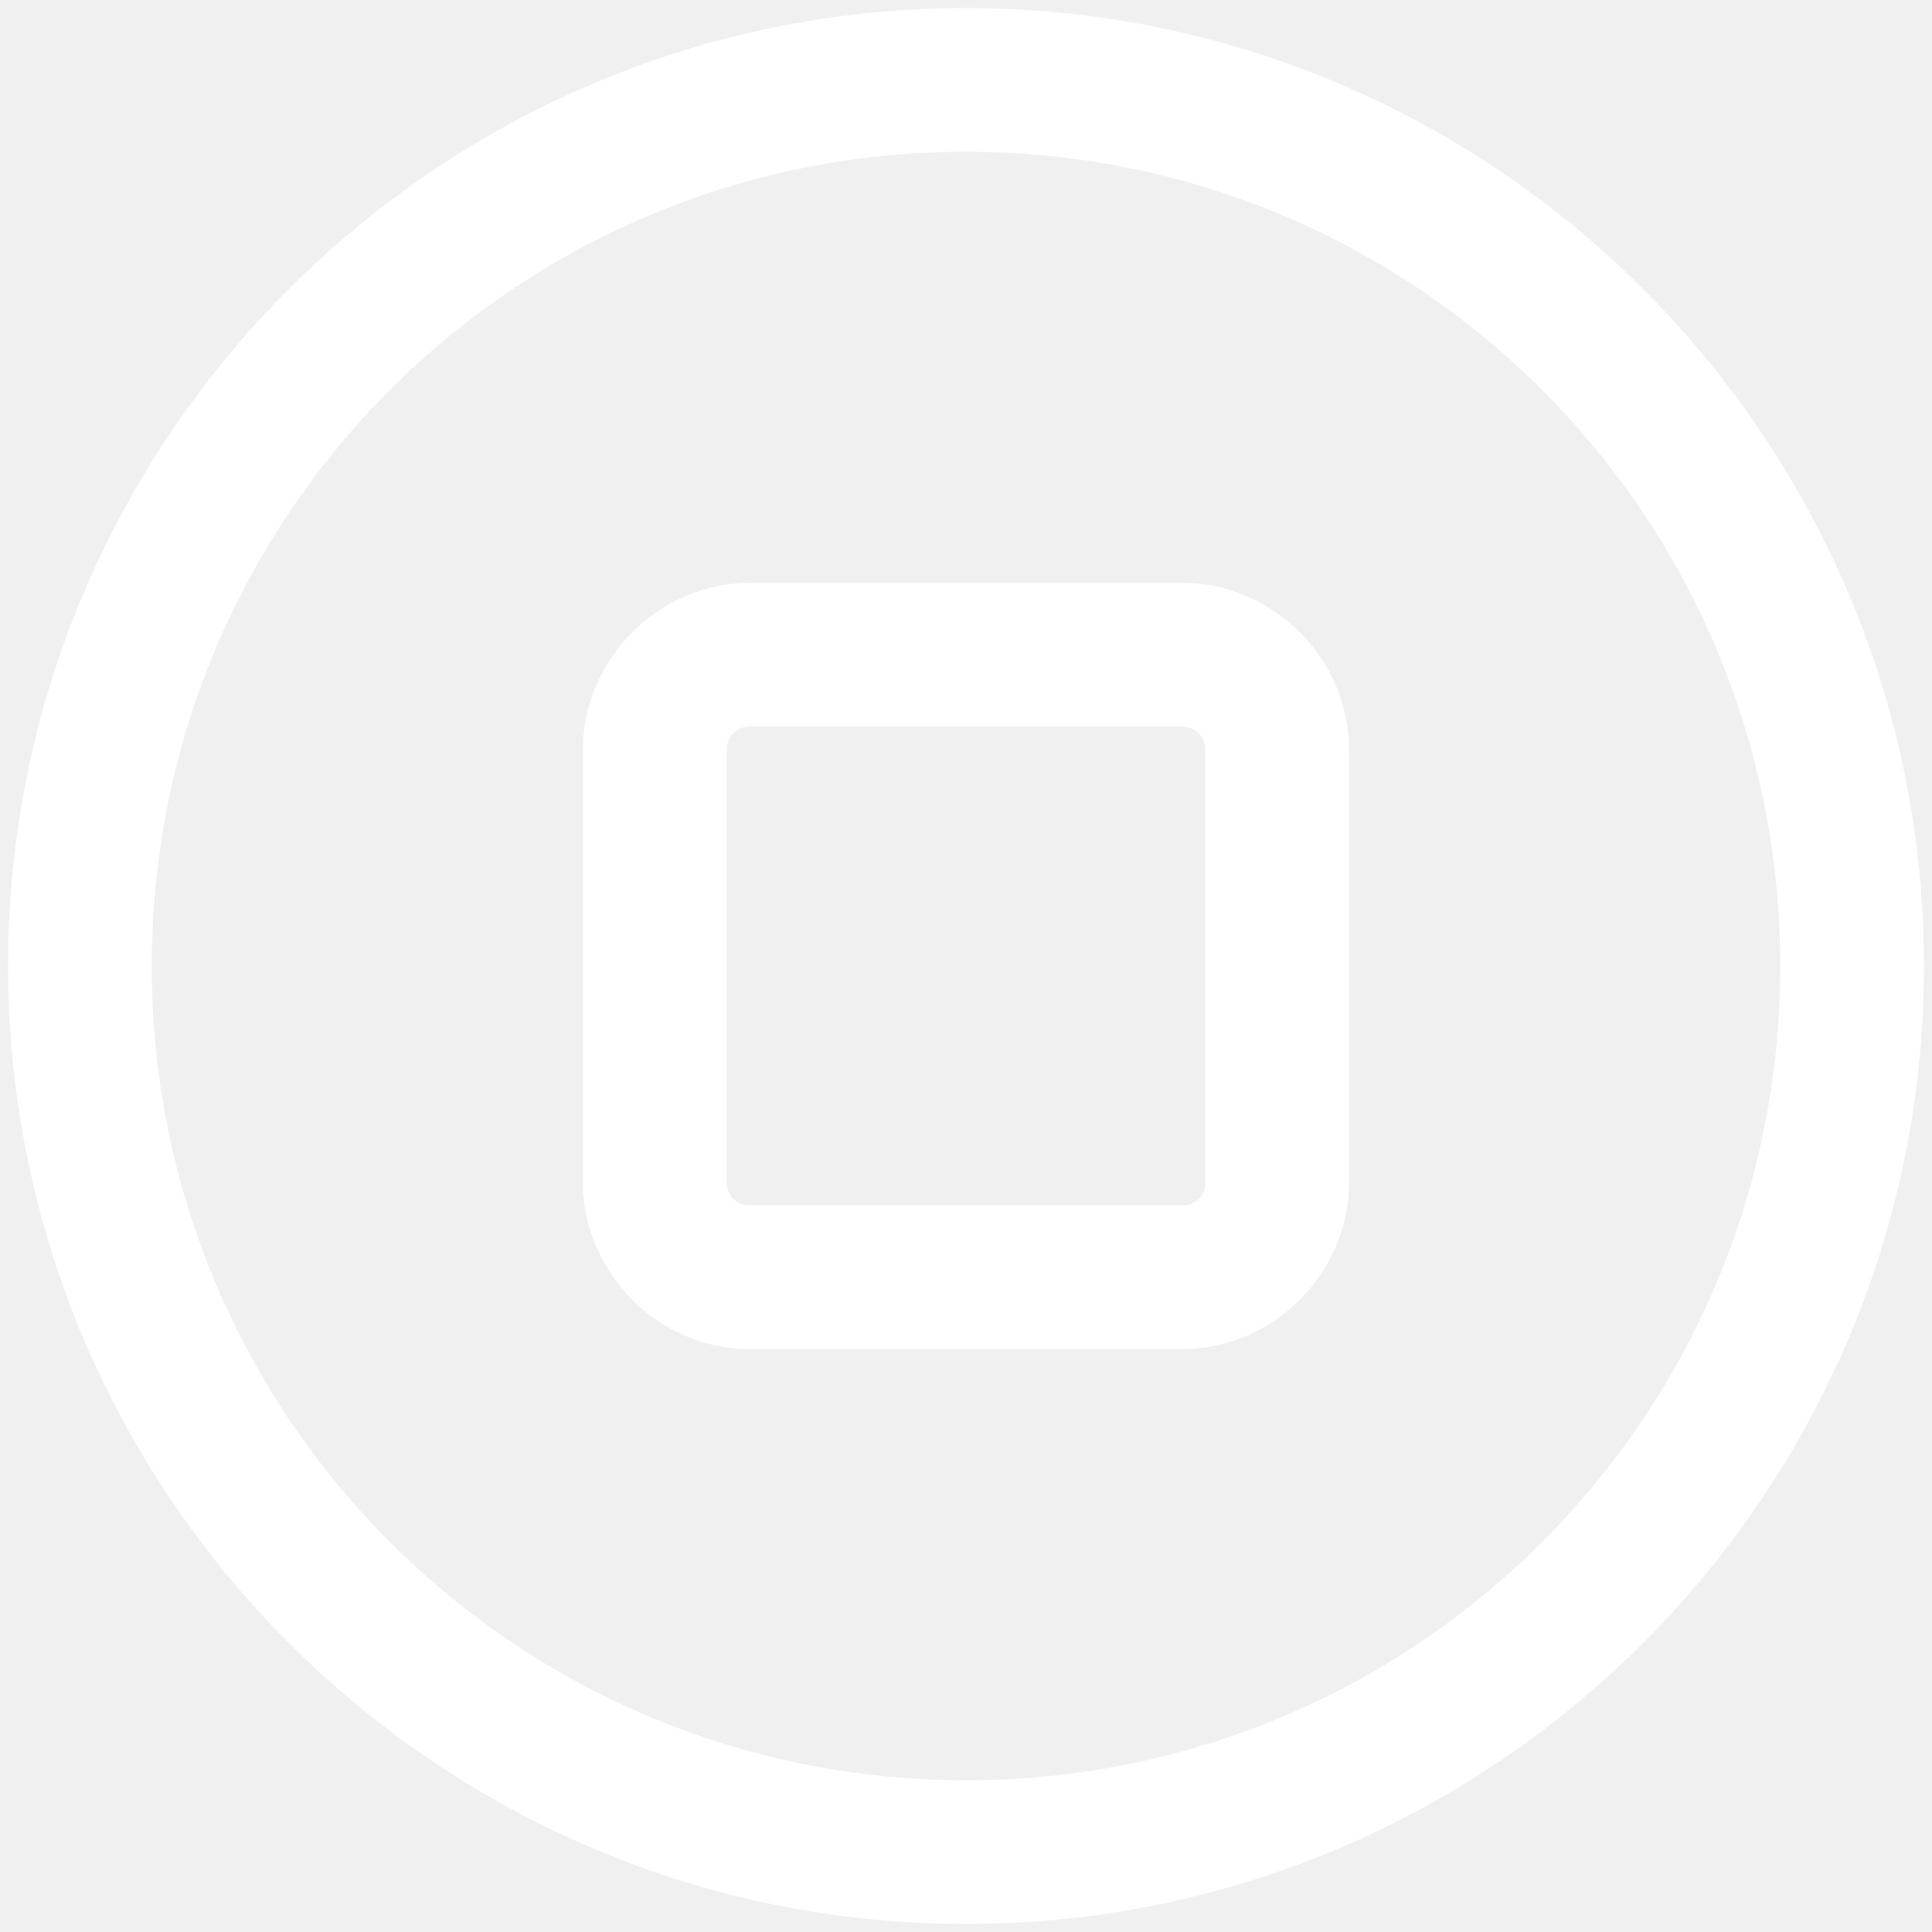
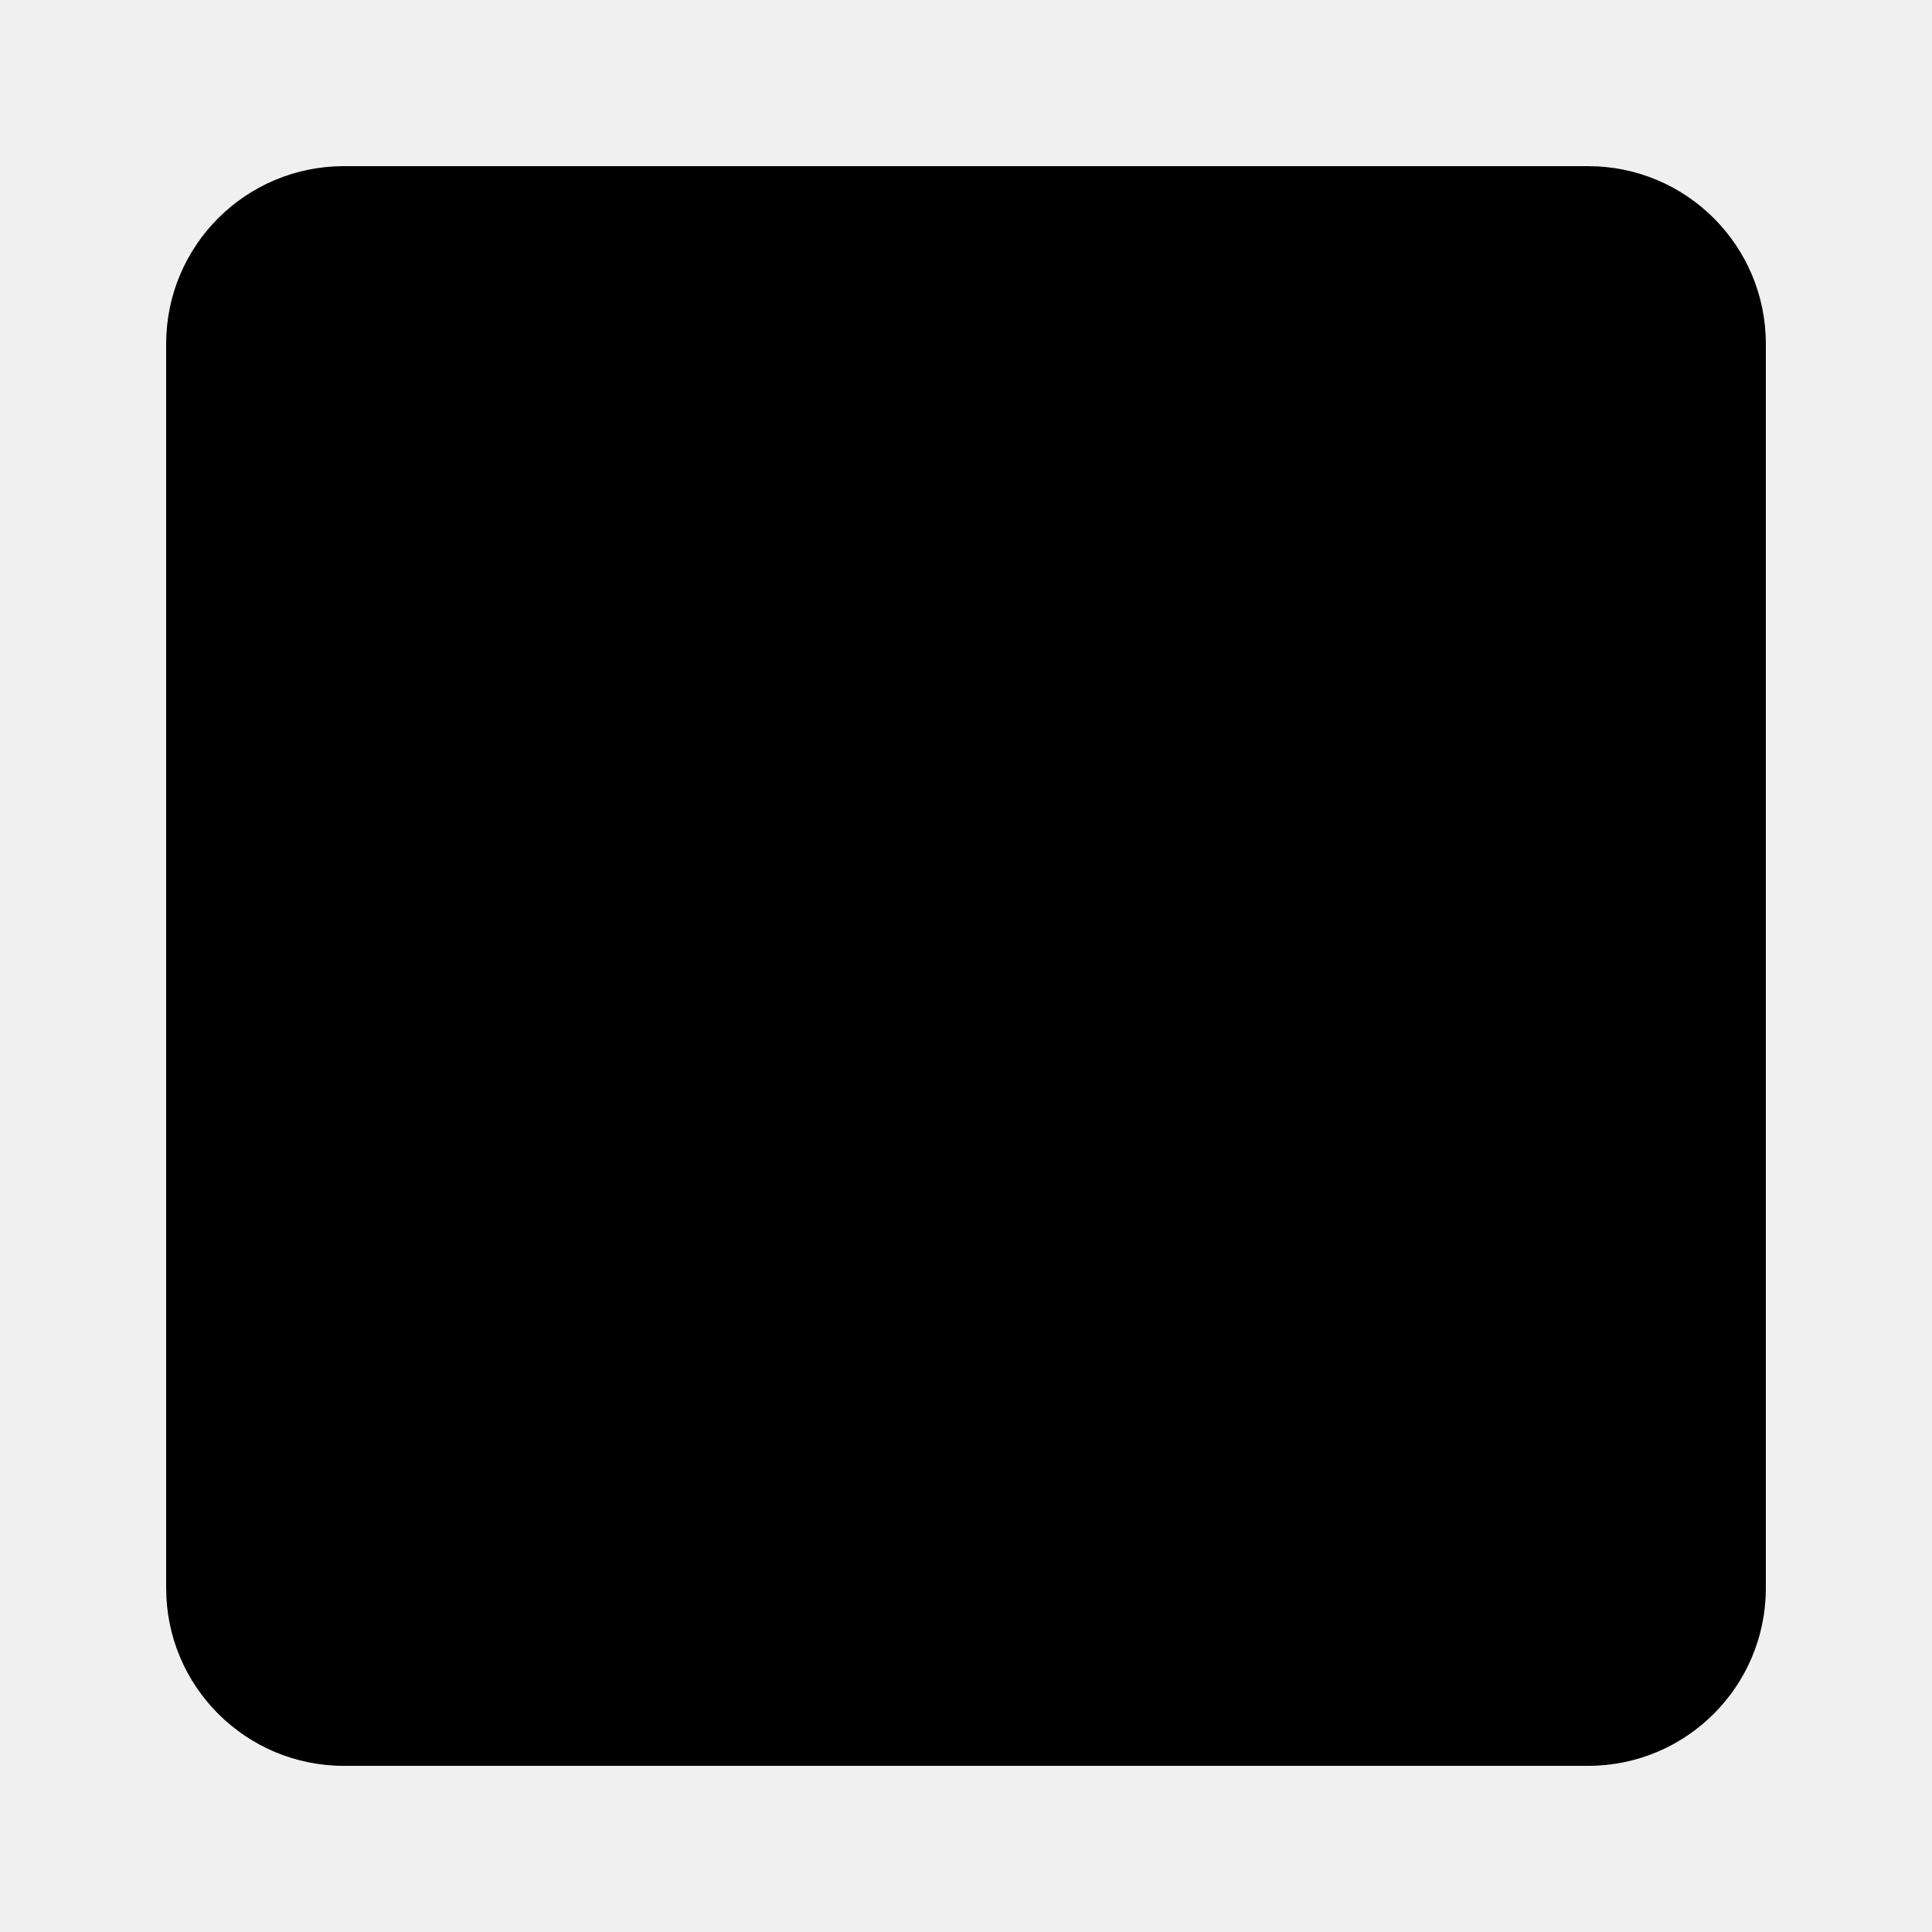
- <svg xmlns="http://www.w3.org/2000/svg" viewBox="0,0,256,256" width="96px" height="96px">
-   <g transform="translate(-24.32,-24.32) scale(1.19,1.19)">
-     <g fill="#ffffff" fill-rule="nonzero" stroke="none" stroke-width="1" stroke-linecap="butt" stroke-linejoin="miter" stroke-miterlimit="10" stroke-dasharray="" stroke-dashoffset="0" font-family="none" font-weight="none" font-size="none" text-anchor="none" style="mix-blend-mode: normal">
-       <g transform="scale(5.33333,5.33333)">
-         <path d="M24,4c-11.028,0 -20,8.972 -20,20c0,11.028 8.972,20 20,20c11.028,0 20,-8.972 20,-20c0,-11.028 -8.972,-20 -20,-20zM24,7c9.406,0 17,7.594 17,17c0,9.406 -7.594,17 -17,17c-9.406,0 -17,-7.594 -17,-17c0,-9.406 7.594,-17 17,-17zM19.5,16c-1.915,0 -3.5,1.585 -3.5,3.5v9c0,1.915 1.585,3.5 3.5,3.5h9c1.915,0 3.5,-1.585 3.5,-3.5v-9c0,-1.915 -1.585,-3.5 -3.5,-3.5zM19.5,19h9c0.295,0 0.5,0.205 0.5,0.5v9c0,0.295 -0.205,0.5 -0.5,0.5h-9c-0.295,0 -0.5,-0.205 -0.5,-0.5v-9c0,-0.295 0.205,-0.5 0.5,-0.5z" />
+ <svg xmlns="http://www.w3.org/2000/svg" viewBox="0,0,256,256" width="60px" height="60px">
+   <g transform="translate(-48.64,-48.64) scale(1.38,1.38)">
+     <g fill="#000000" fill-rule="nonzero" stroke="none" stroke-width="1" stroke-linecap="butt" stroke-linejoin="miter" stroke-miterlimit="10" stroke-dasharray="" stroke-dashoffset="0" font-family="none" font-weight="none" font-size="none" text-anchor="none" style="mix-blend-mode: normal">
+       <g transform="scale(8.53333,8.53333)">
+         <path d="M22,6h-14c-1.105,0 -2,0.895 -2,2v14c0,1.105 0.895,2 2,2h14c1.105,0 2,-0.895 2,-2v-14c0,-1.105 -0.895,-2 -2,-2z" />
      </g>
    </g>
  </g>
</svg>
